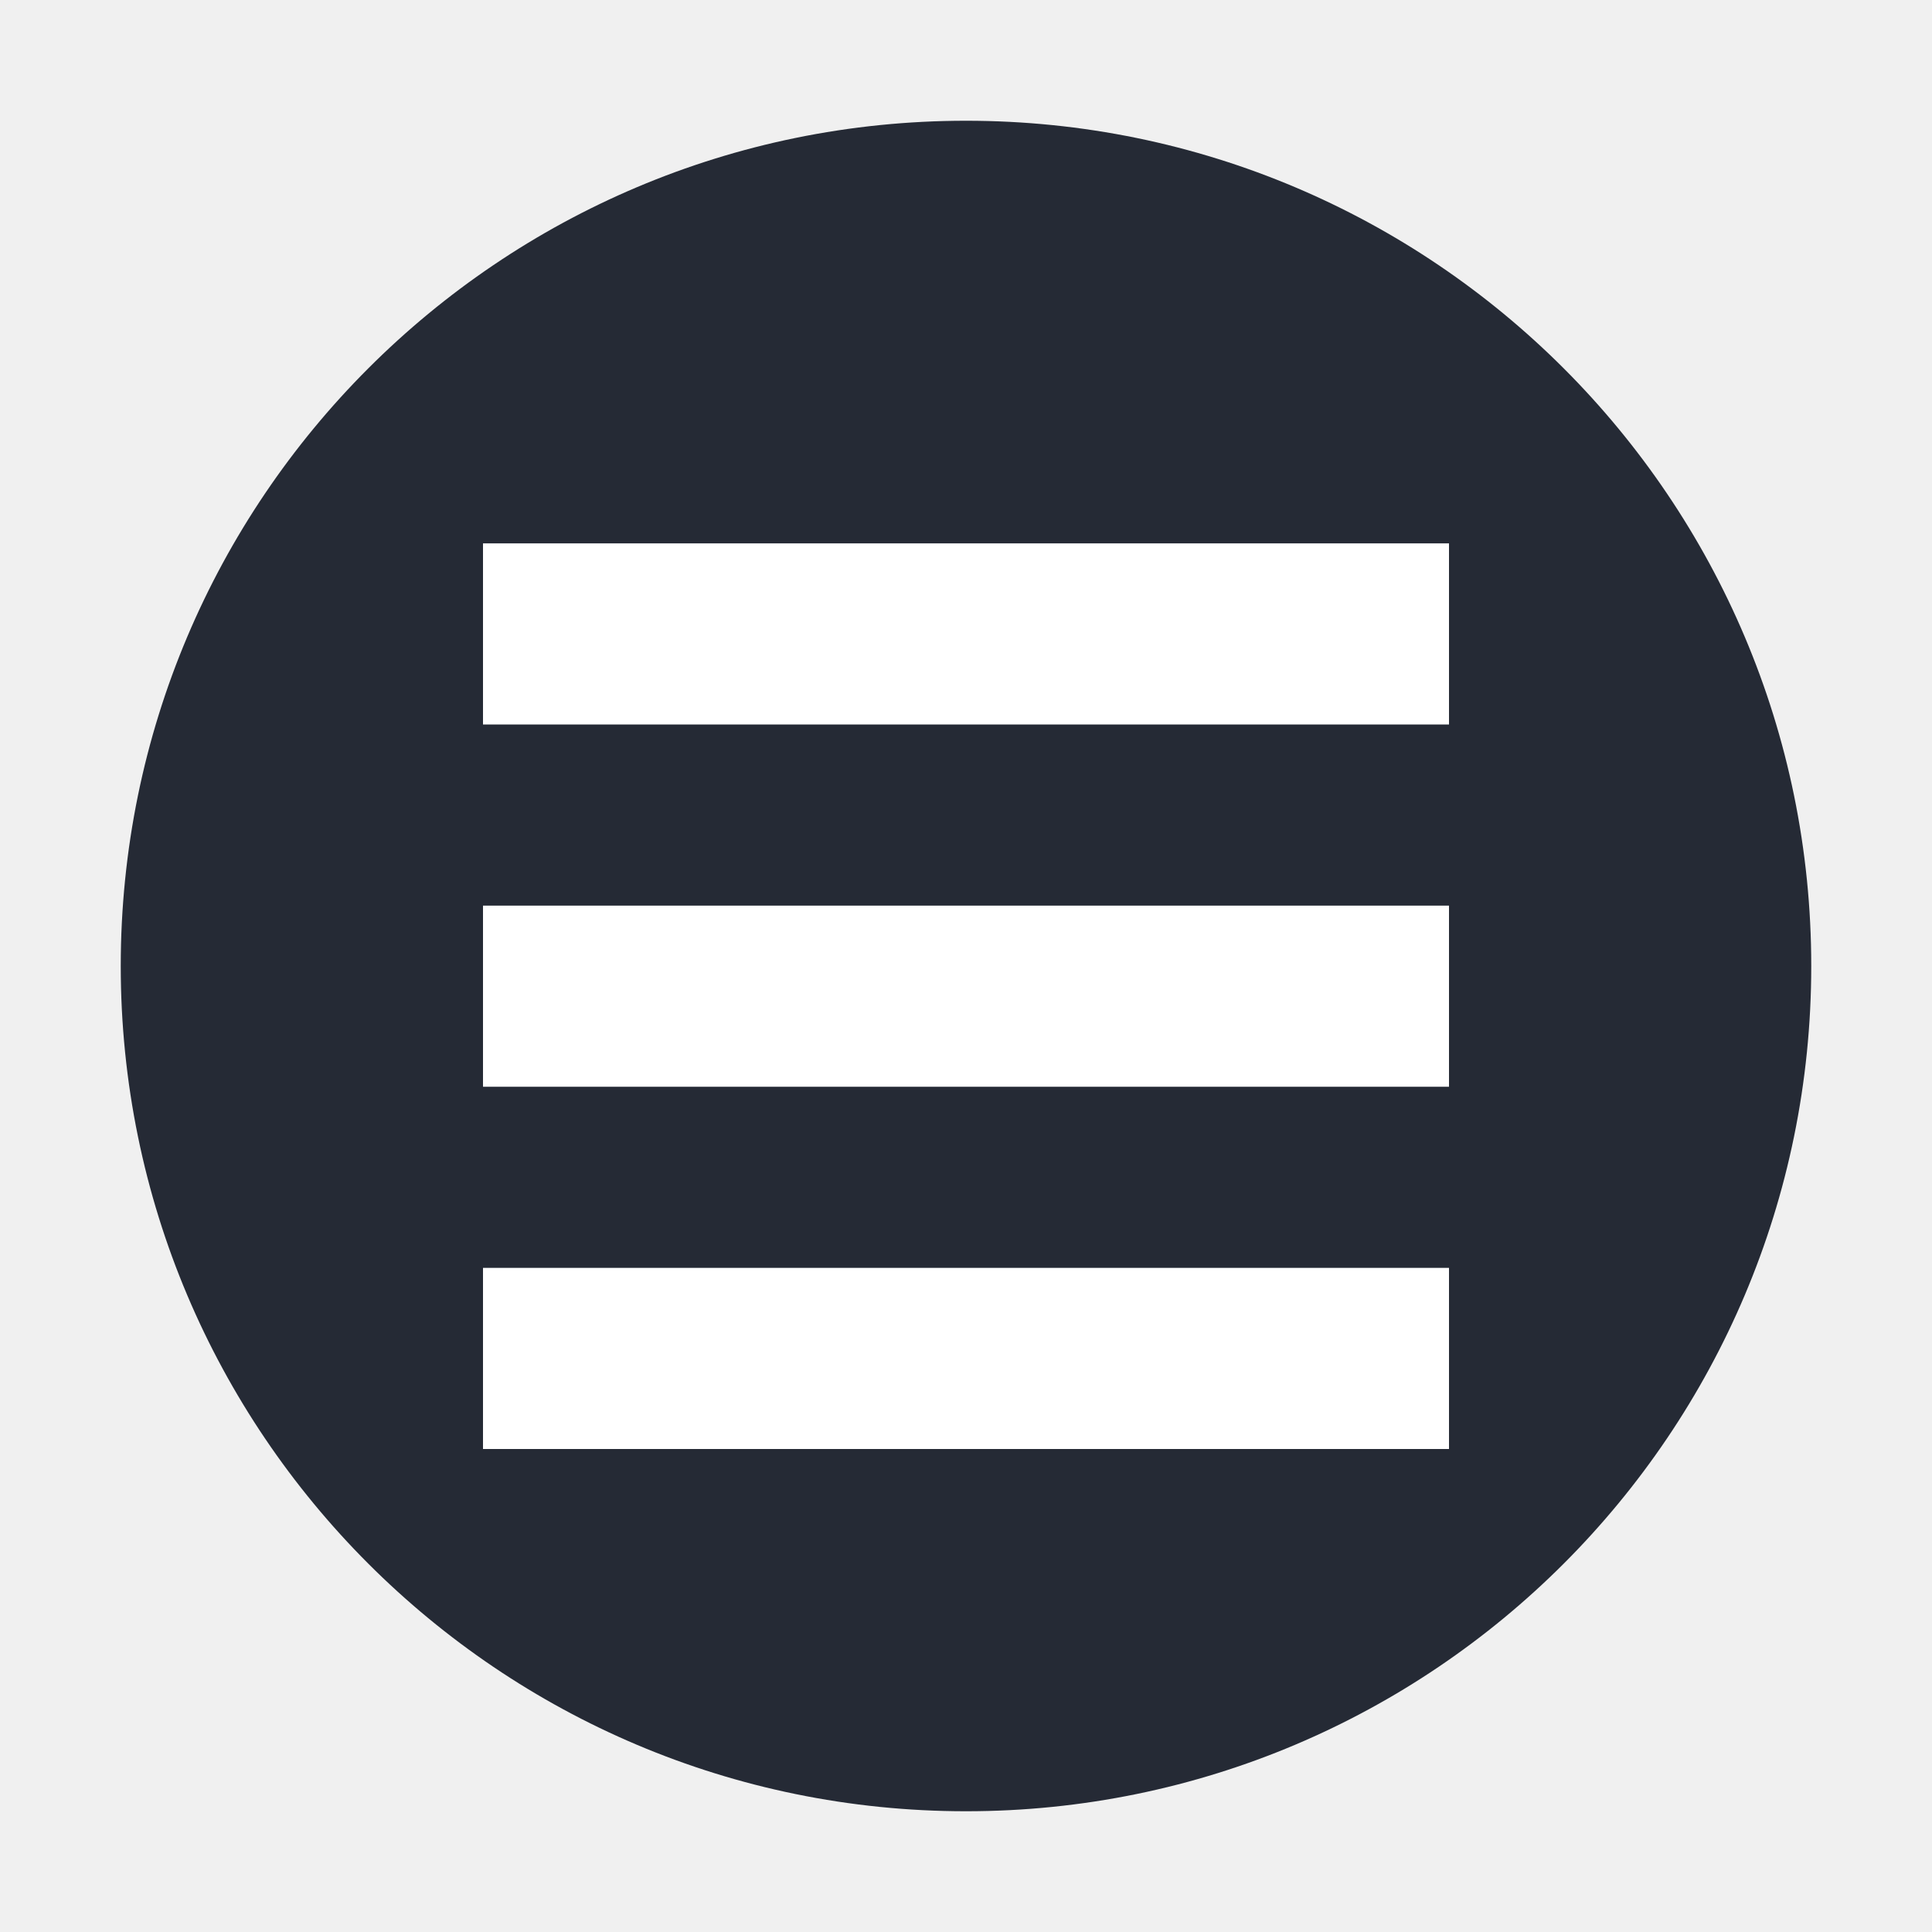
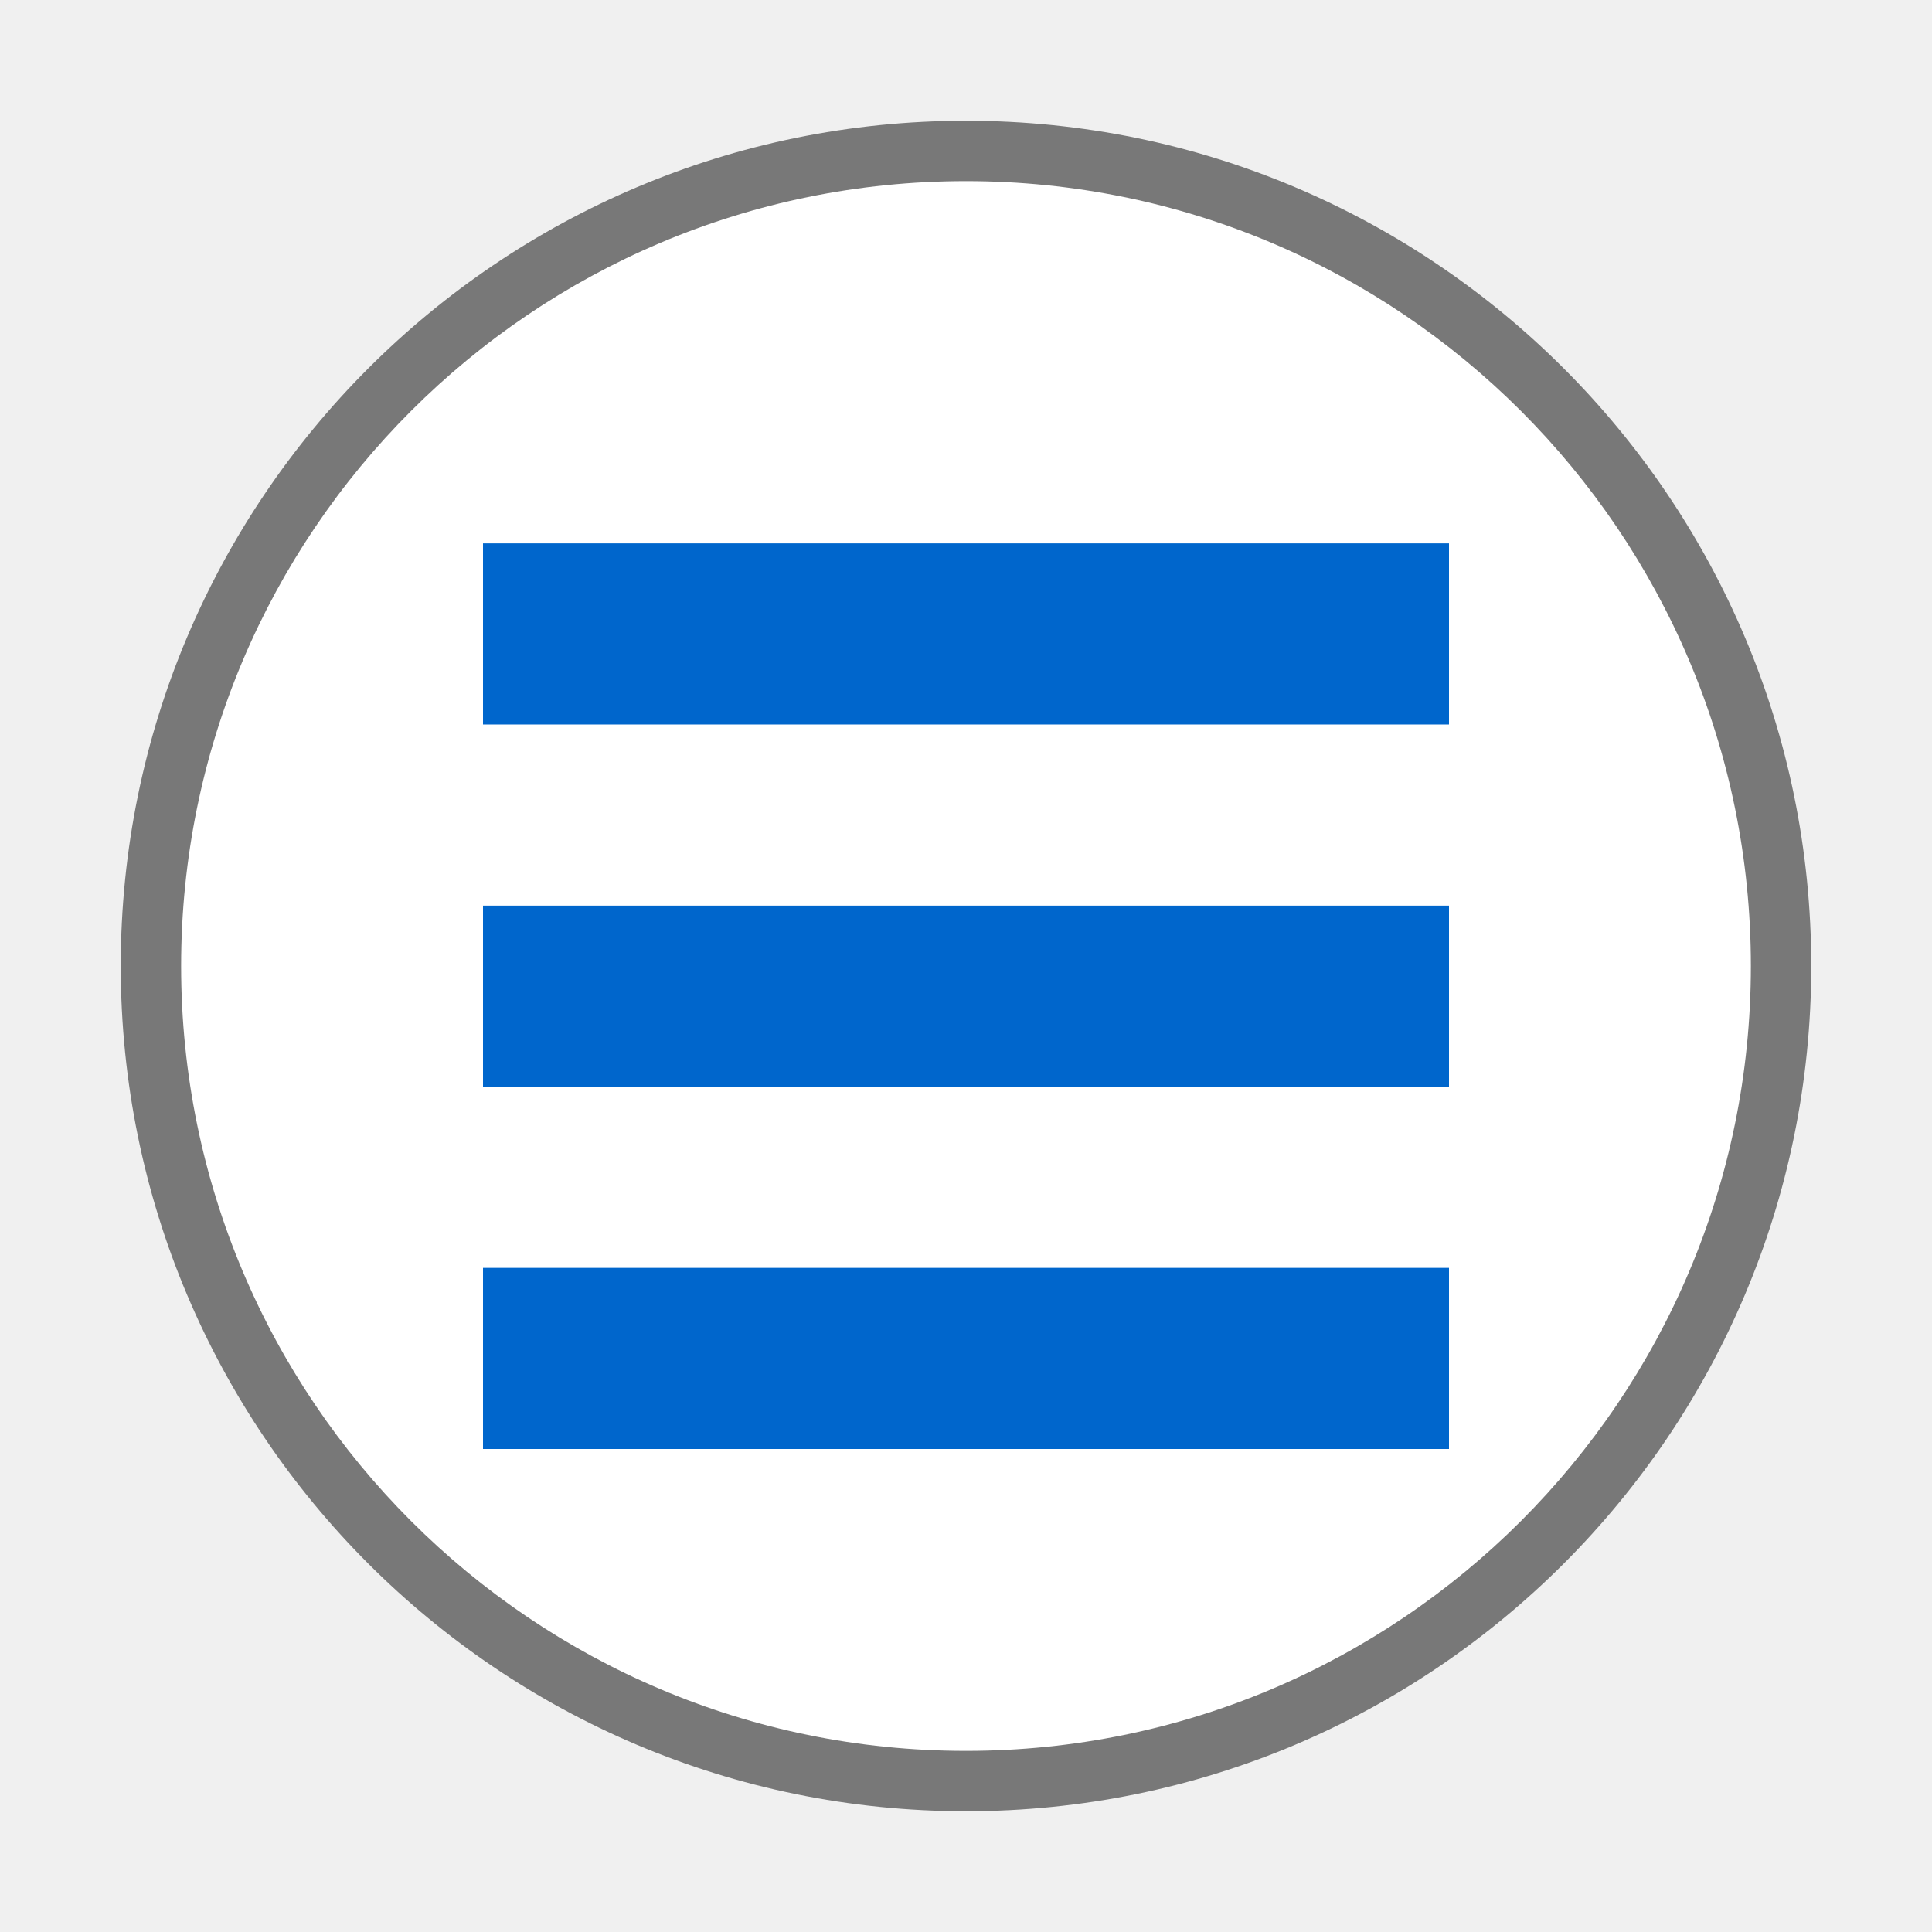
- <svg xmlns="http://www.w3.org/2000/svg" width="32" height="32" version="1">
-   <circle style="fill:#252a35" cx="16" cy="16" r="14" />
-   <path style="fill:#ffffff" d="m 8,9 16,0 0,3 -16,0 z" />
-   <path style="fill:#ffffff" d="M 8,15 24,15 24,18 8,18 Z" />
-   <path style="fill:#ffffff" d="m 8,21 16,0 0,3 -16,0 z" />
+ <svg xmlns="http://www.w3.org/2000/svg" width="32" height="32" version="1" id="svg22">
+   <defs id="defs26" />
+   <circle style="fill:#000000;fill-opacity:1;opacity:0.5" cx="16" cy="16" r="14" id="circle14" />
+   <circle style="fill:#ffffff;fill-opacity:1;stroke-width:0.929" cx="16" cy="16" r="13" id="circle332-3" />
+   <path style="fill:#0066cc" d="m 8,9 16,0 0,3 -16,0 z" id="path16" />
+   <path style="fill:#0066cc" d="M 8,15 24,15 24,18 8,18 Z" id="path18" />
+   <path style="fill:#0066cc" d="m 8,21 16,0 0,3 -16,0 z" id="path20" />
</svg>
